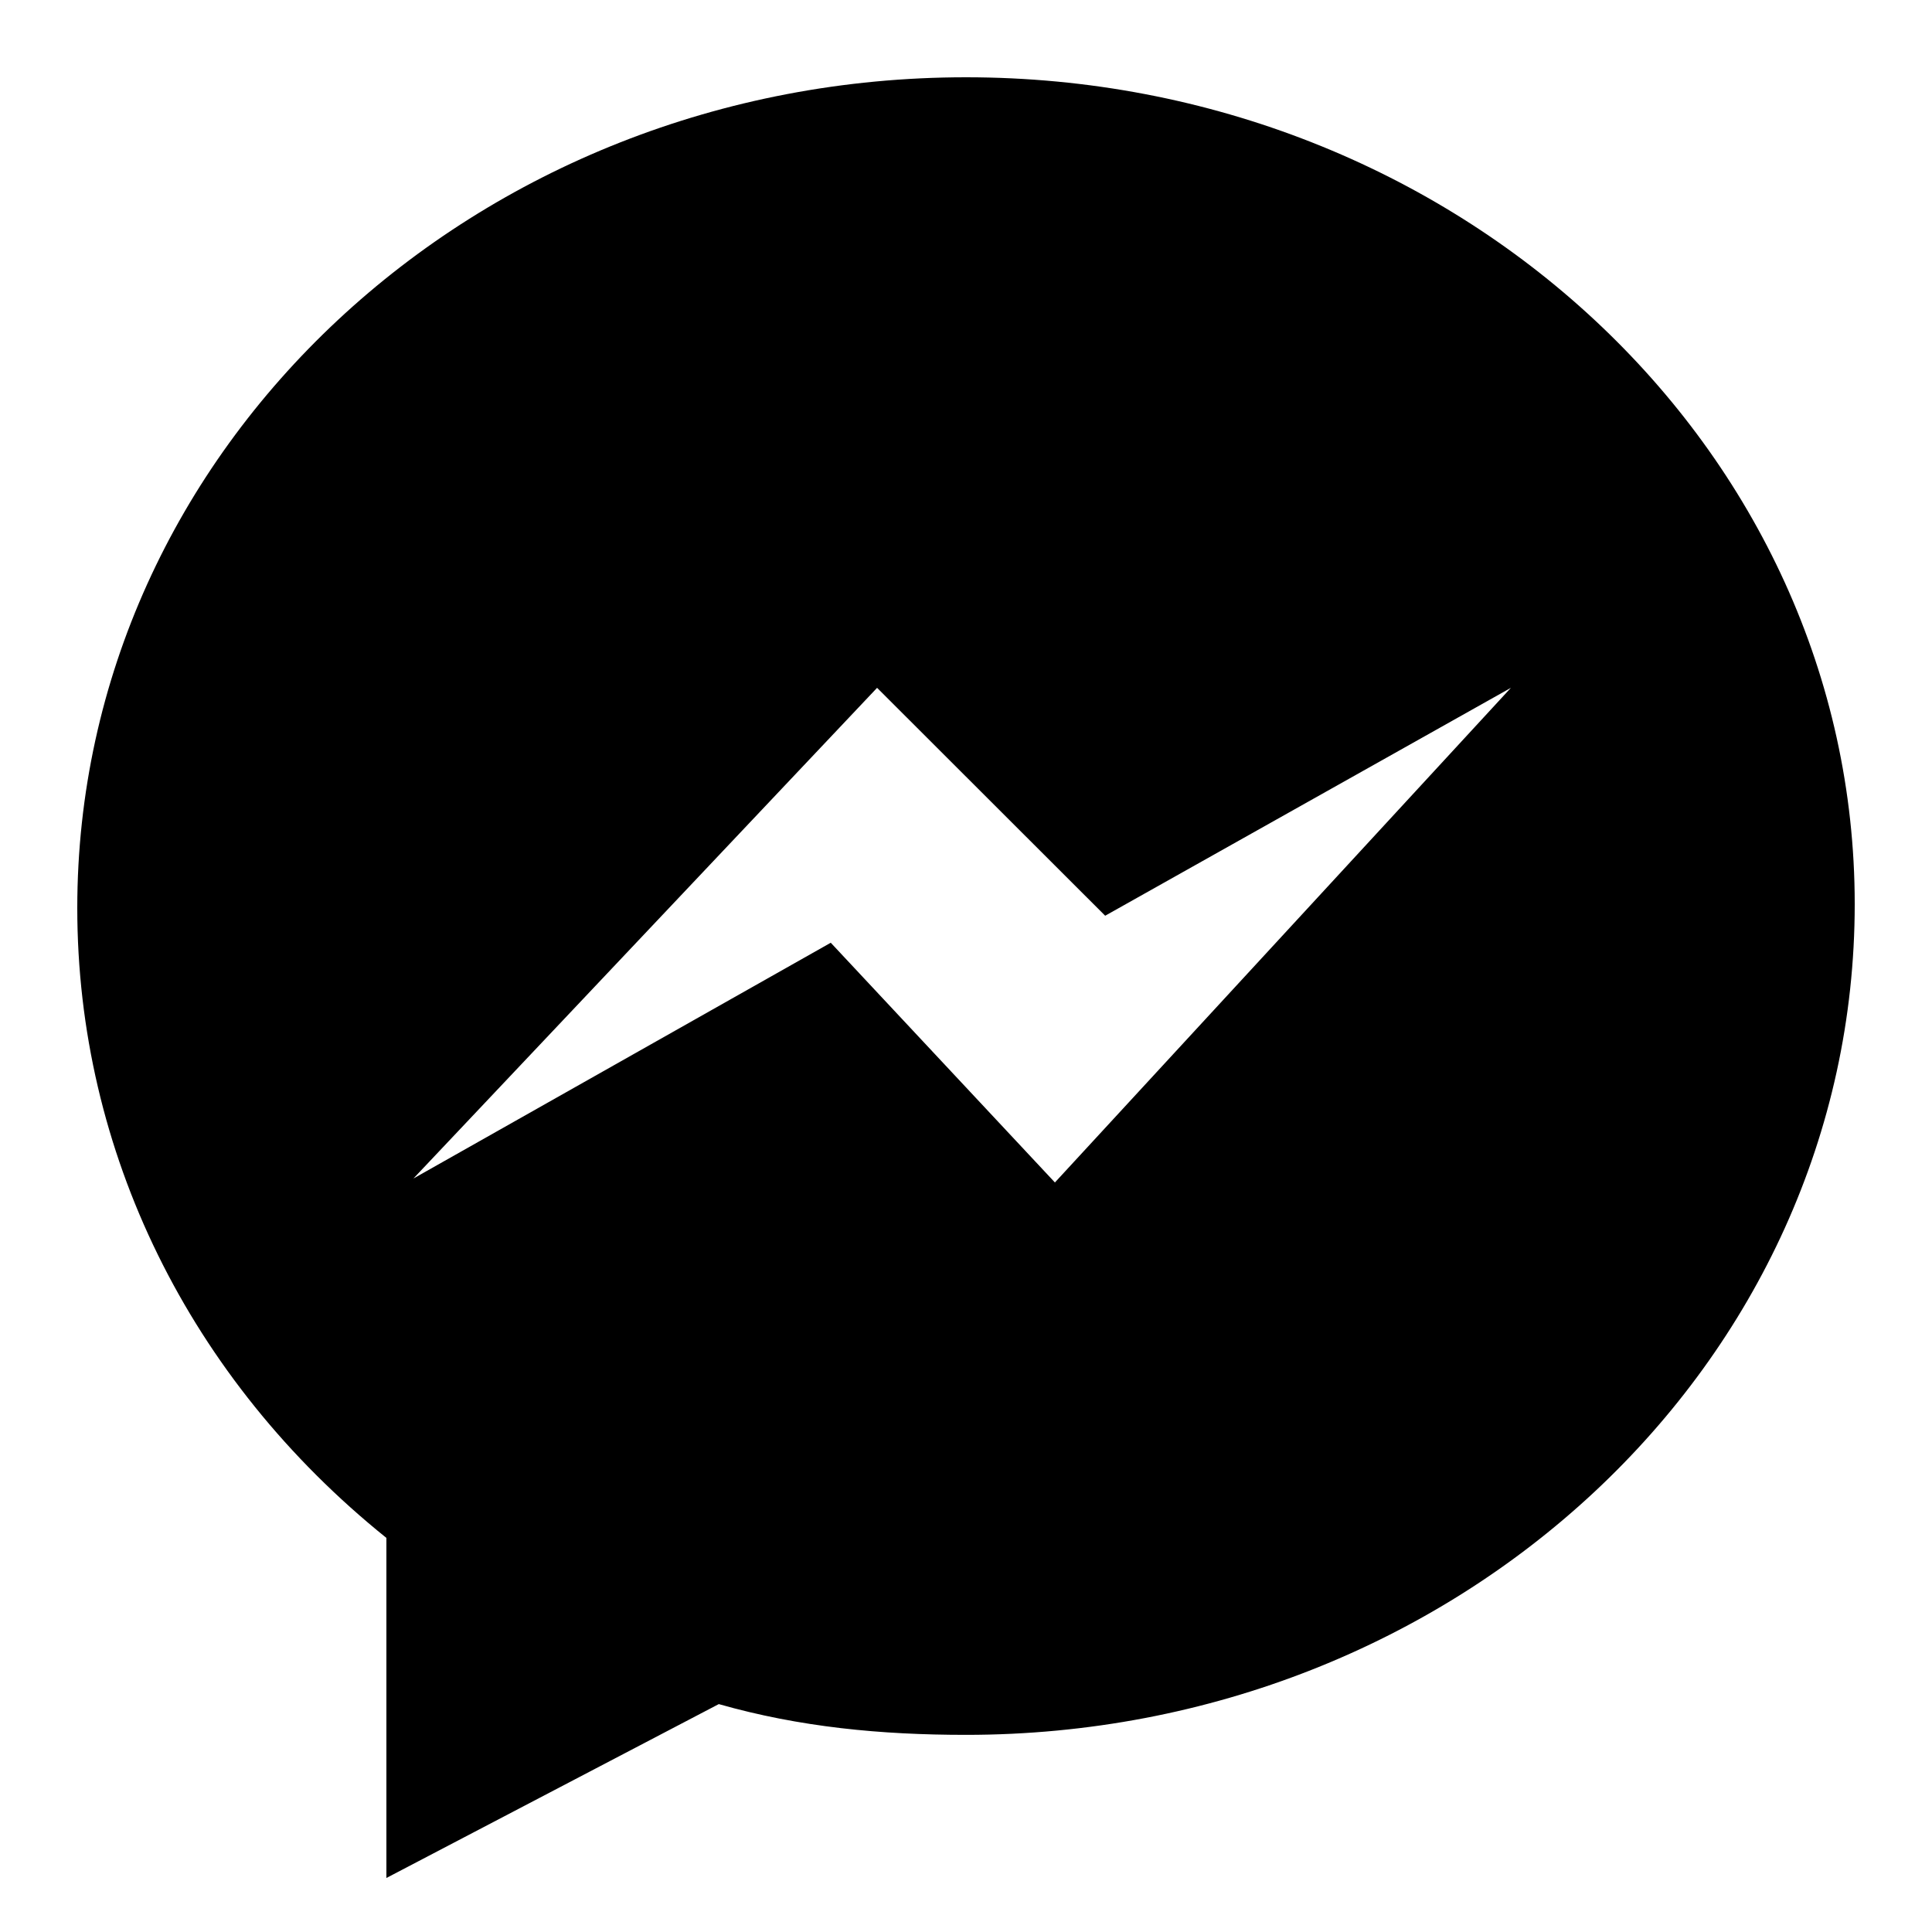
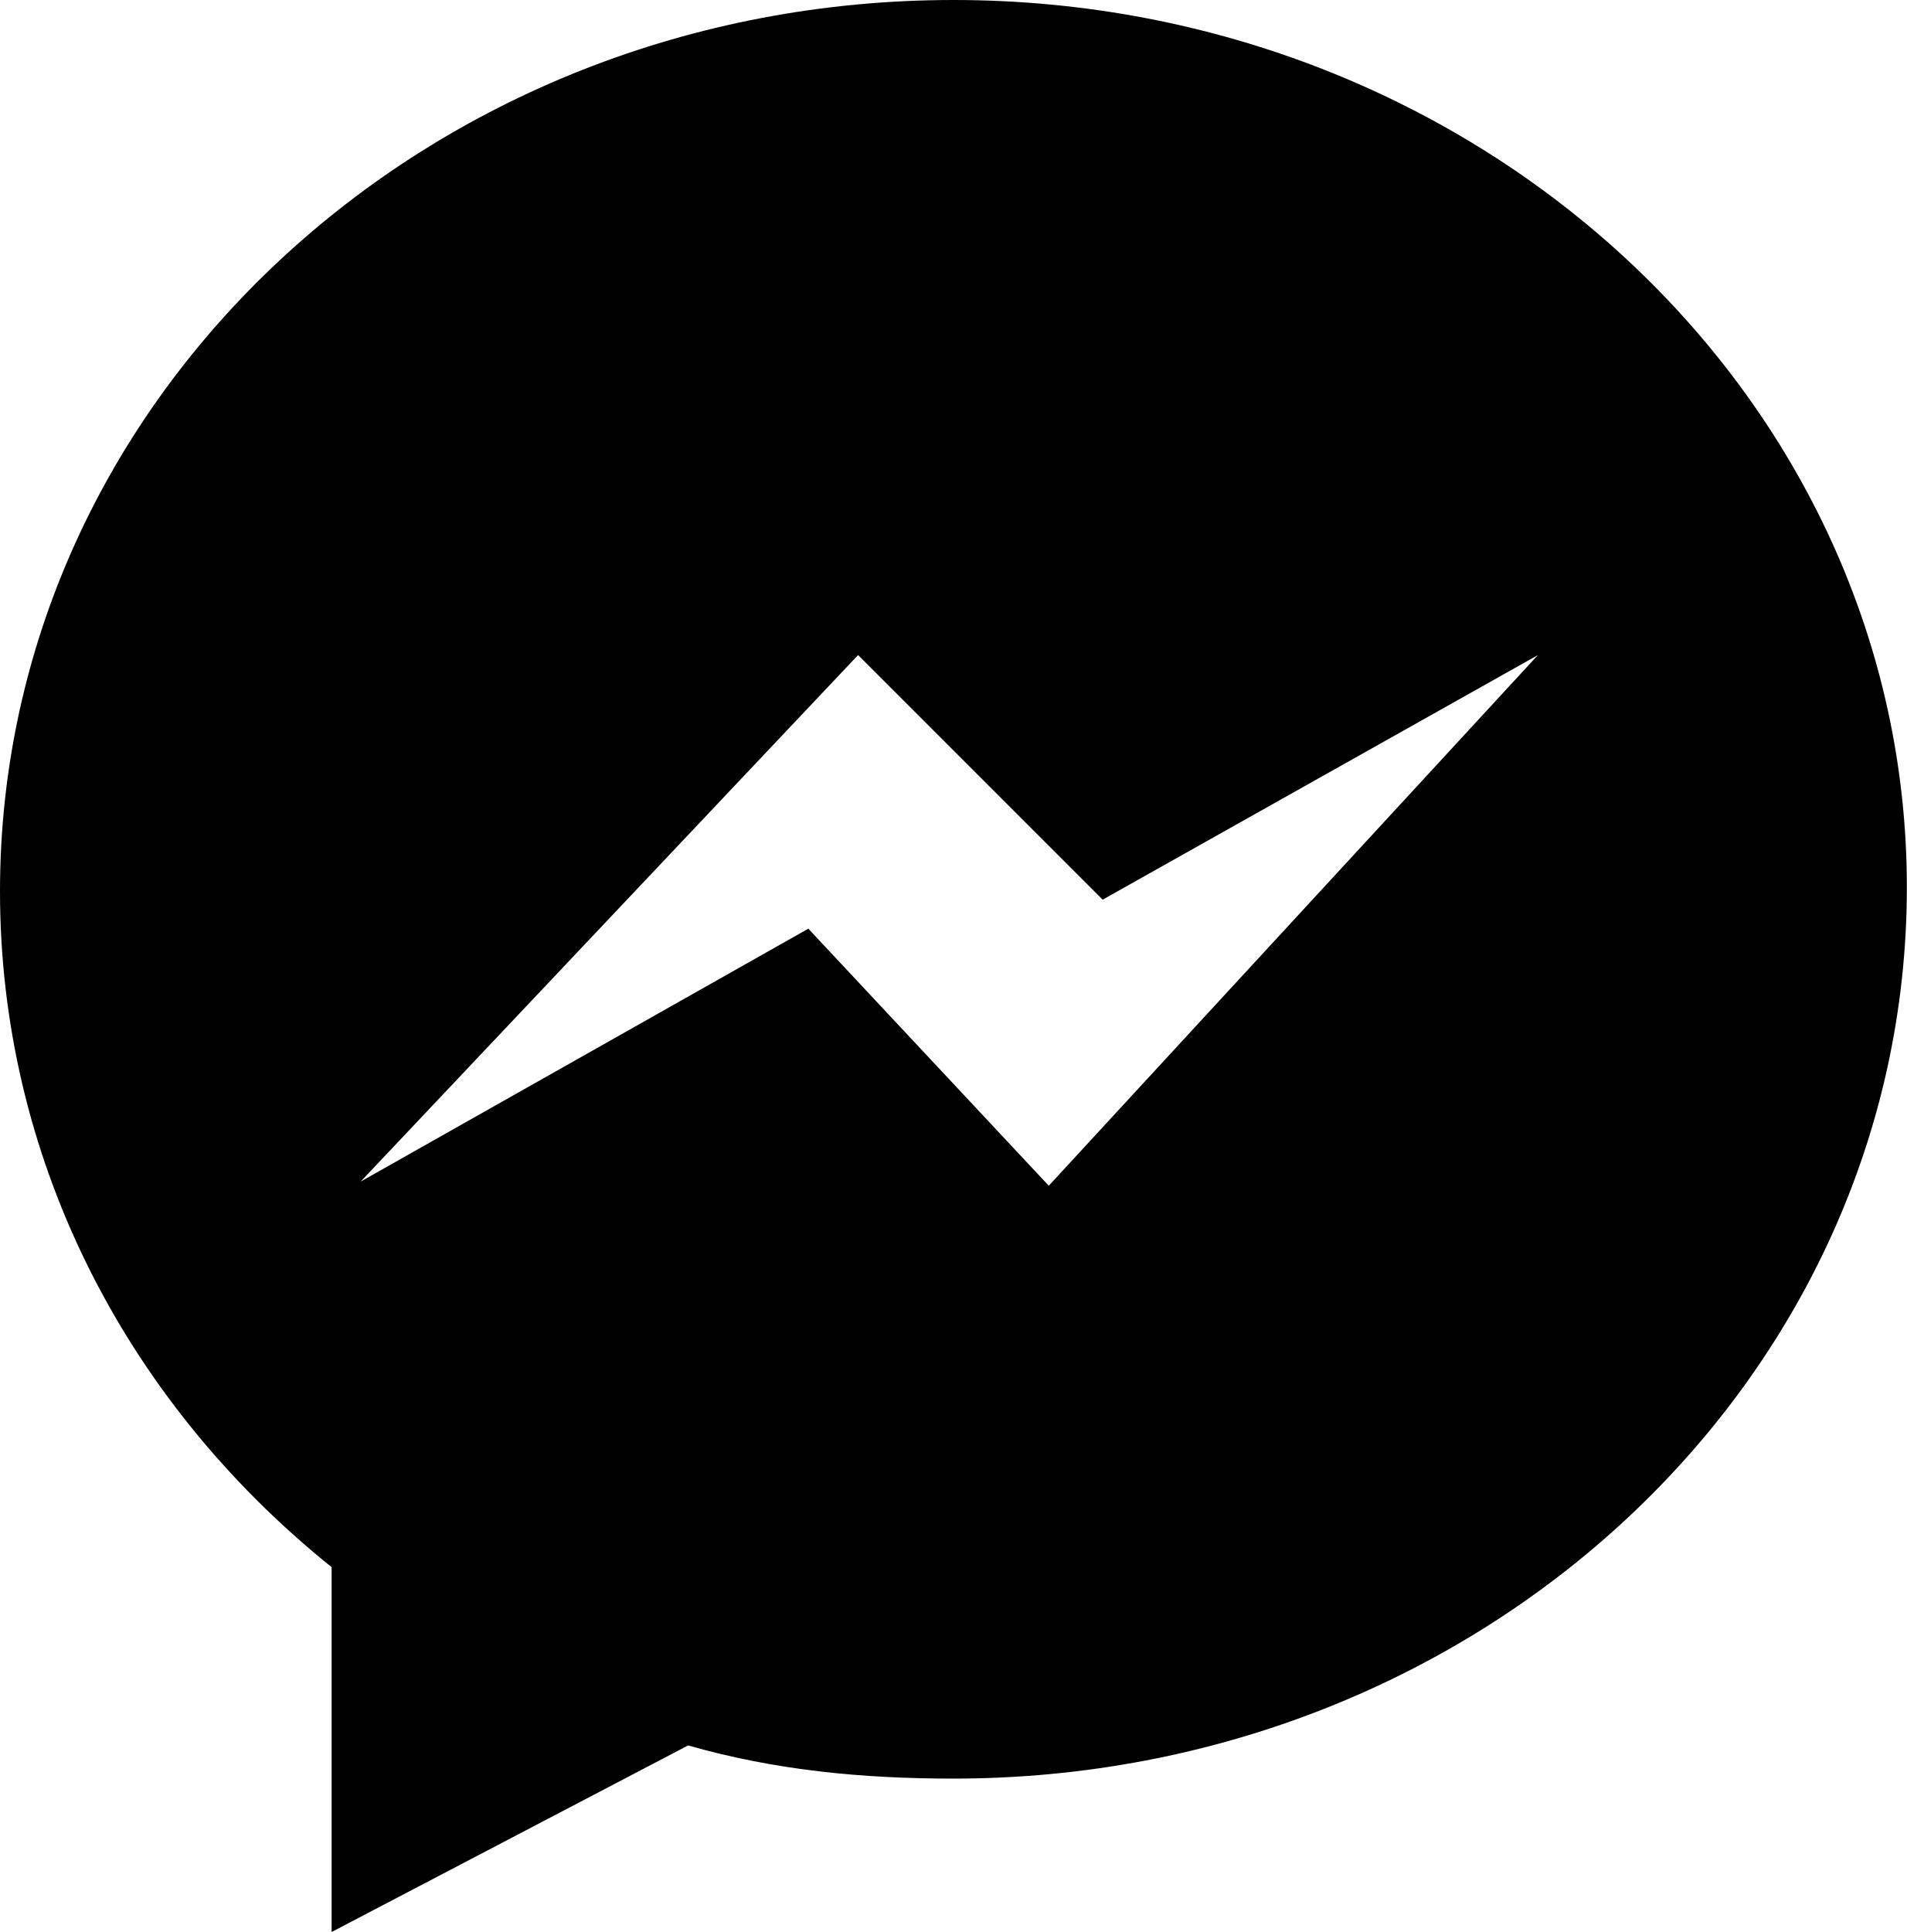
- <svg xmlns="http://www.w3.org/2000/svg" viewBox="0 0 50 50" version="1.1" width="50" height="50">
+ <svg xmlns="http://www.w3.org/2000/svg" version="1.1" id="Livello_1" x="0px" y="0px" viewBox="0 0 46 46.6" style="enable-background:new 0 0 46 46.6;" xml:space="preserve">
  <g id="surface1">
-     <path style=" " d="M 25 2 C 12.301 2 2 11.602 2 23.5 C 2 29.801 4.898 35.699 10 39.801 L 10 48.602 L 18.602 44.102 C 20.699 44.699 22.801 44.898 25 44.898 C 37.699 44.898 48 35.301 48 23.398 C 48 11.602 37.699 2 25 2 Z M 27.301 30.602 L 21.5 24.398 L 10.699 30.5 L 22.699 17.801 L 28.602 23.699 L 39.102 17.801 Z " />
+     <path d="M23,0C10.3,0,0,9.6,0,21.5c0,6.3,2.9,12.2,8,16.3v8.8l8.6-4.5c2.1,0.6,4.2,0.8,6.4,0.8c12.7,0,23-9.6,23-21.5   C46,9.6,35.7,0,23,0z M25.3,28.6l-5.8-6.2L8.7,28.5l12-12.7l5.9,5.9l10.5-5.9L25.3,28.6z" />
  </g>
</svg>
